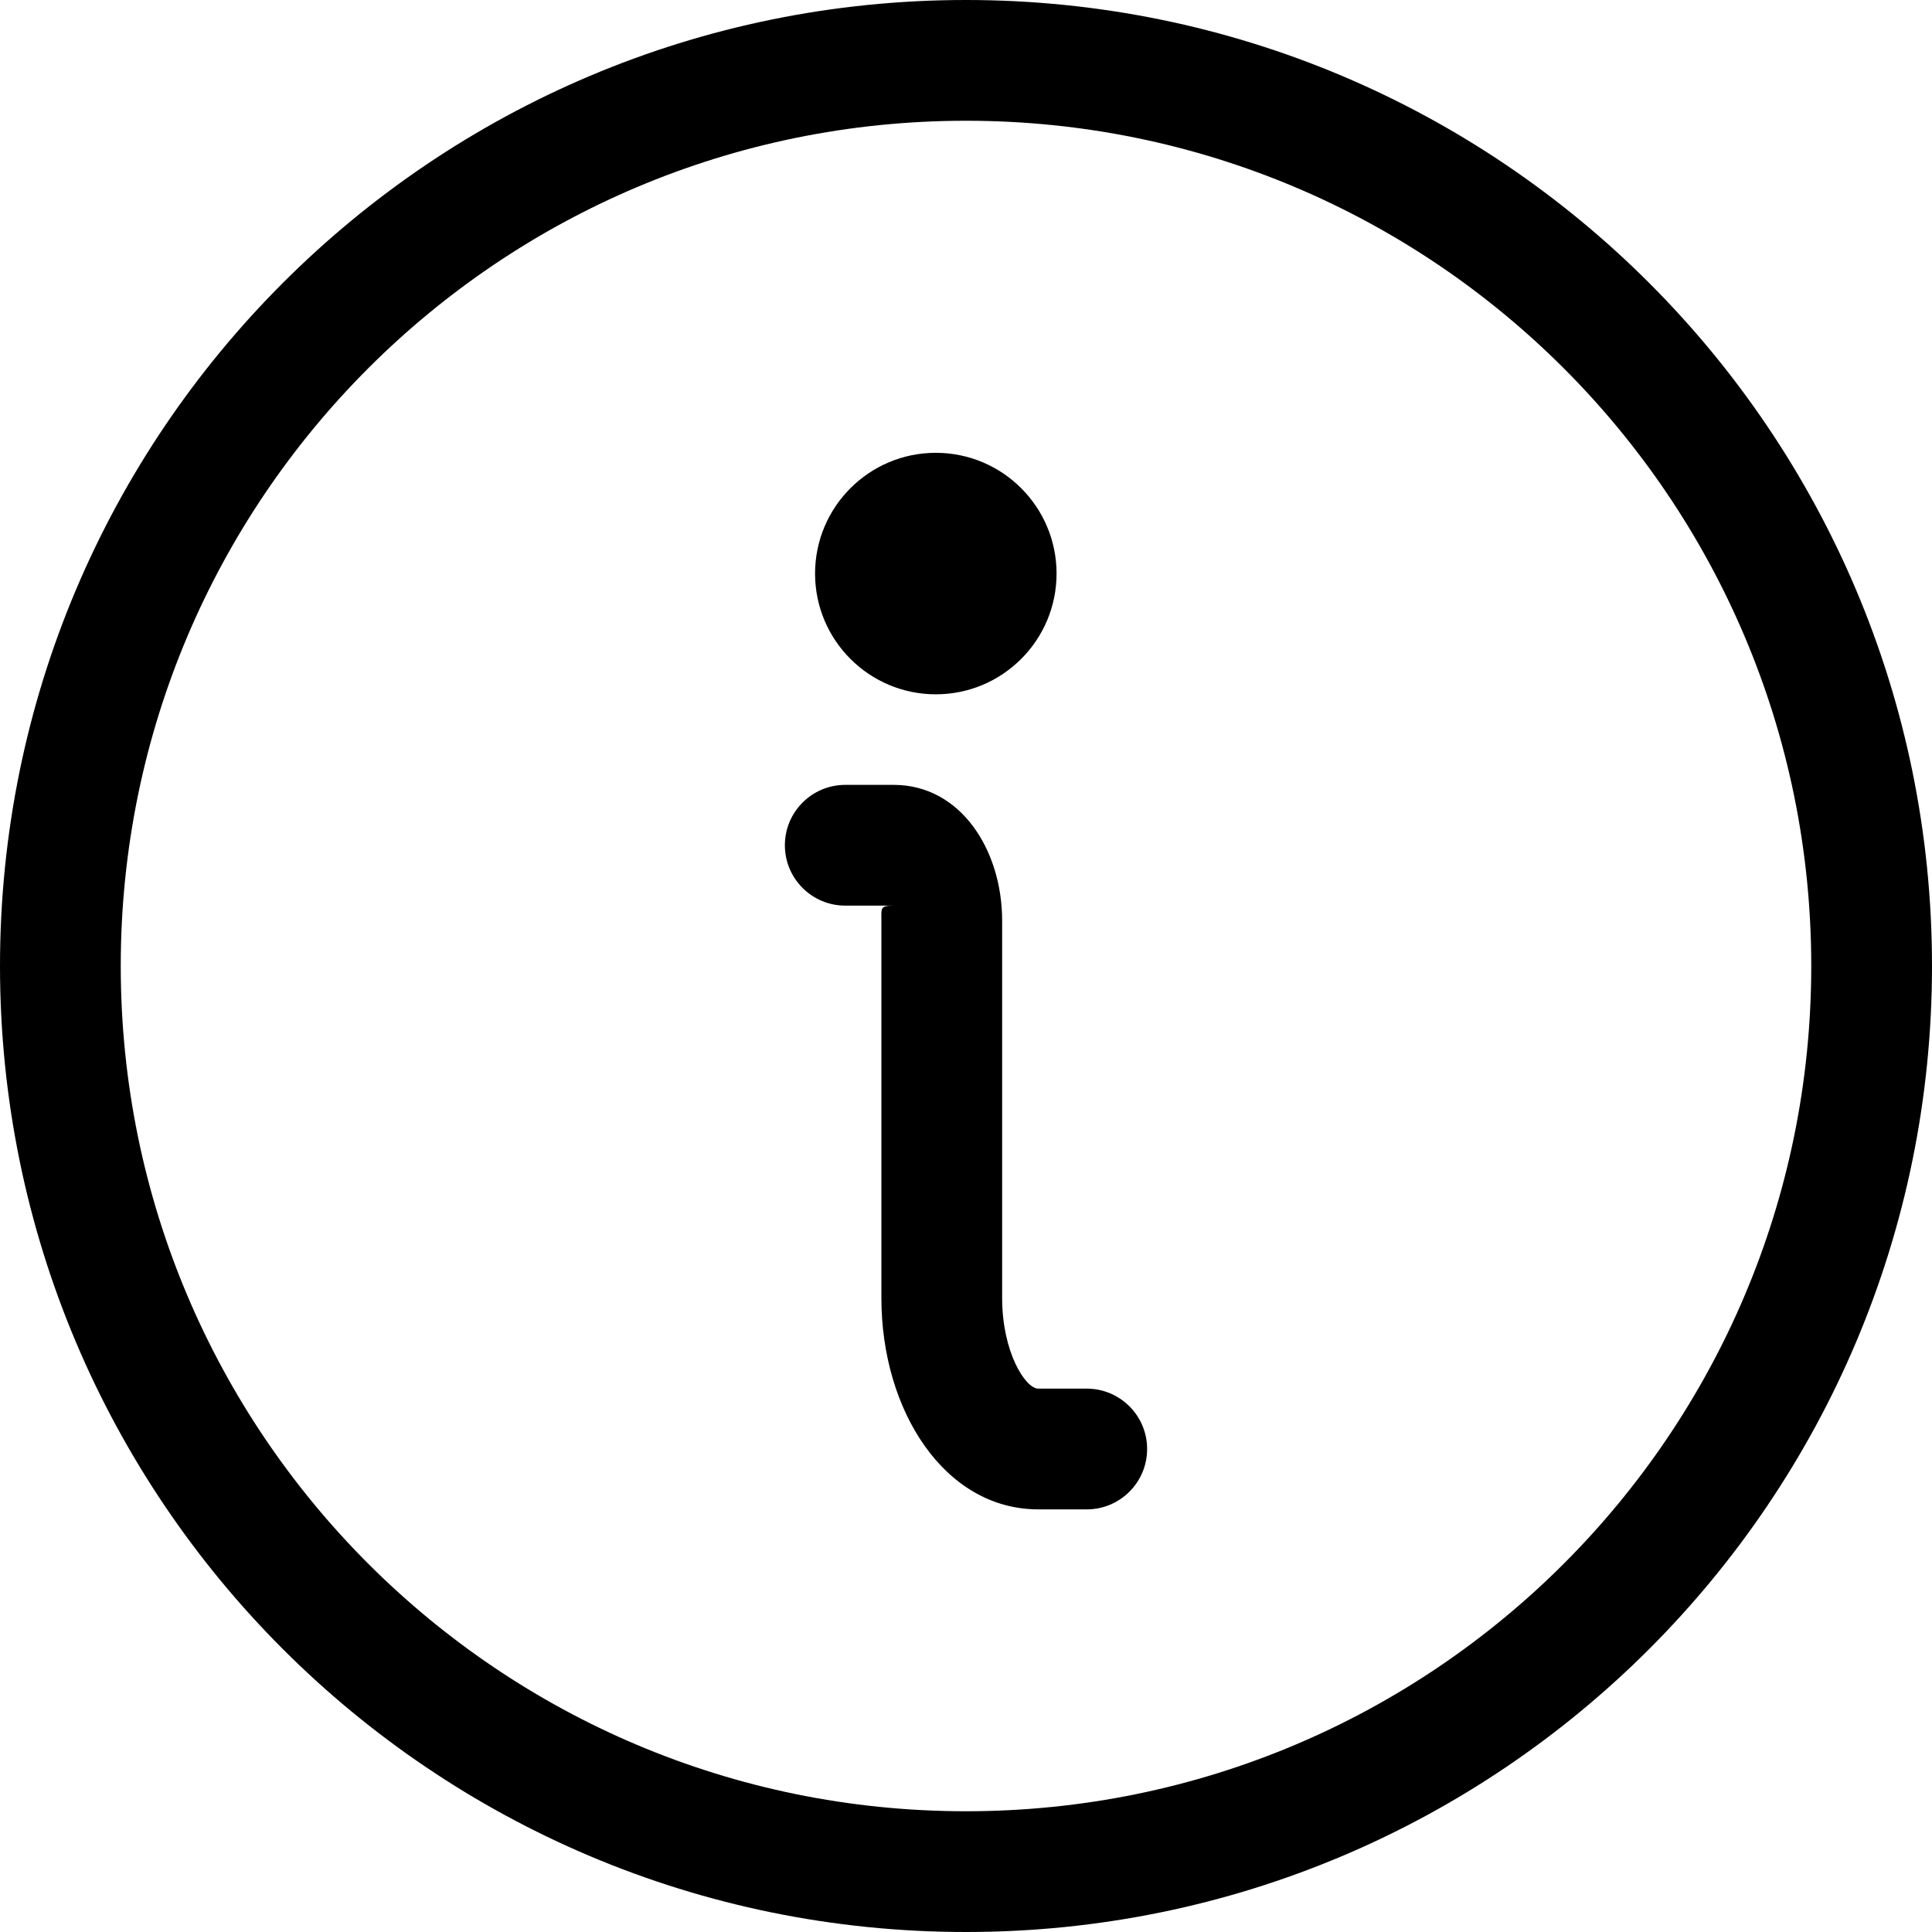
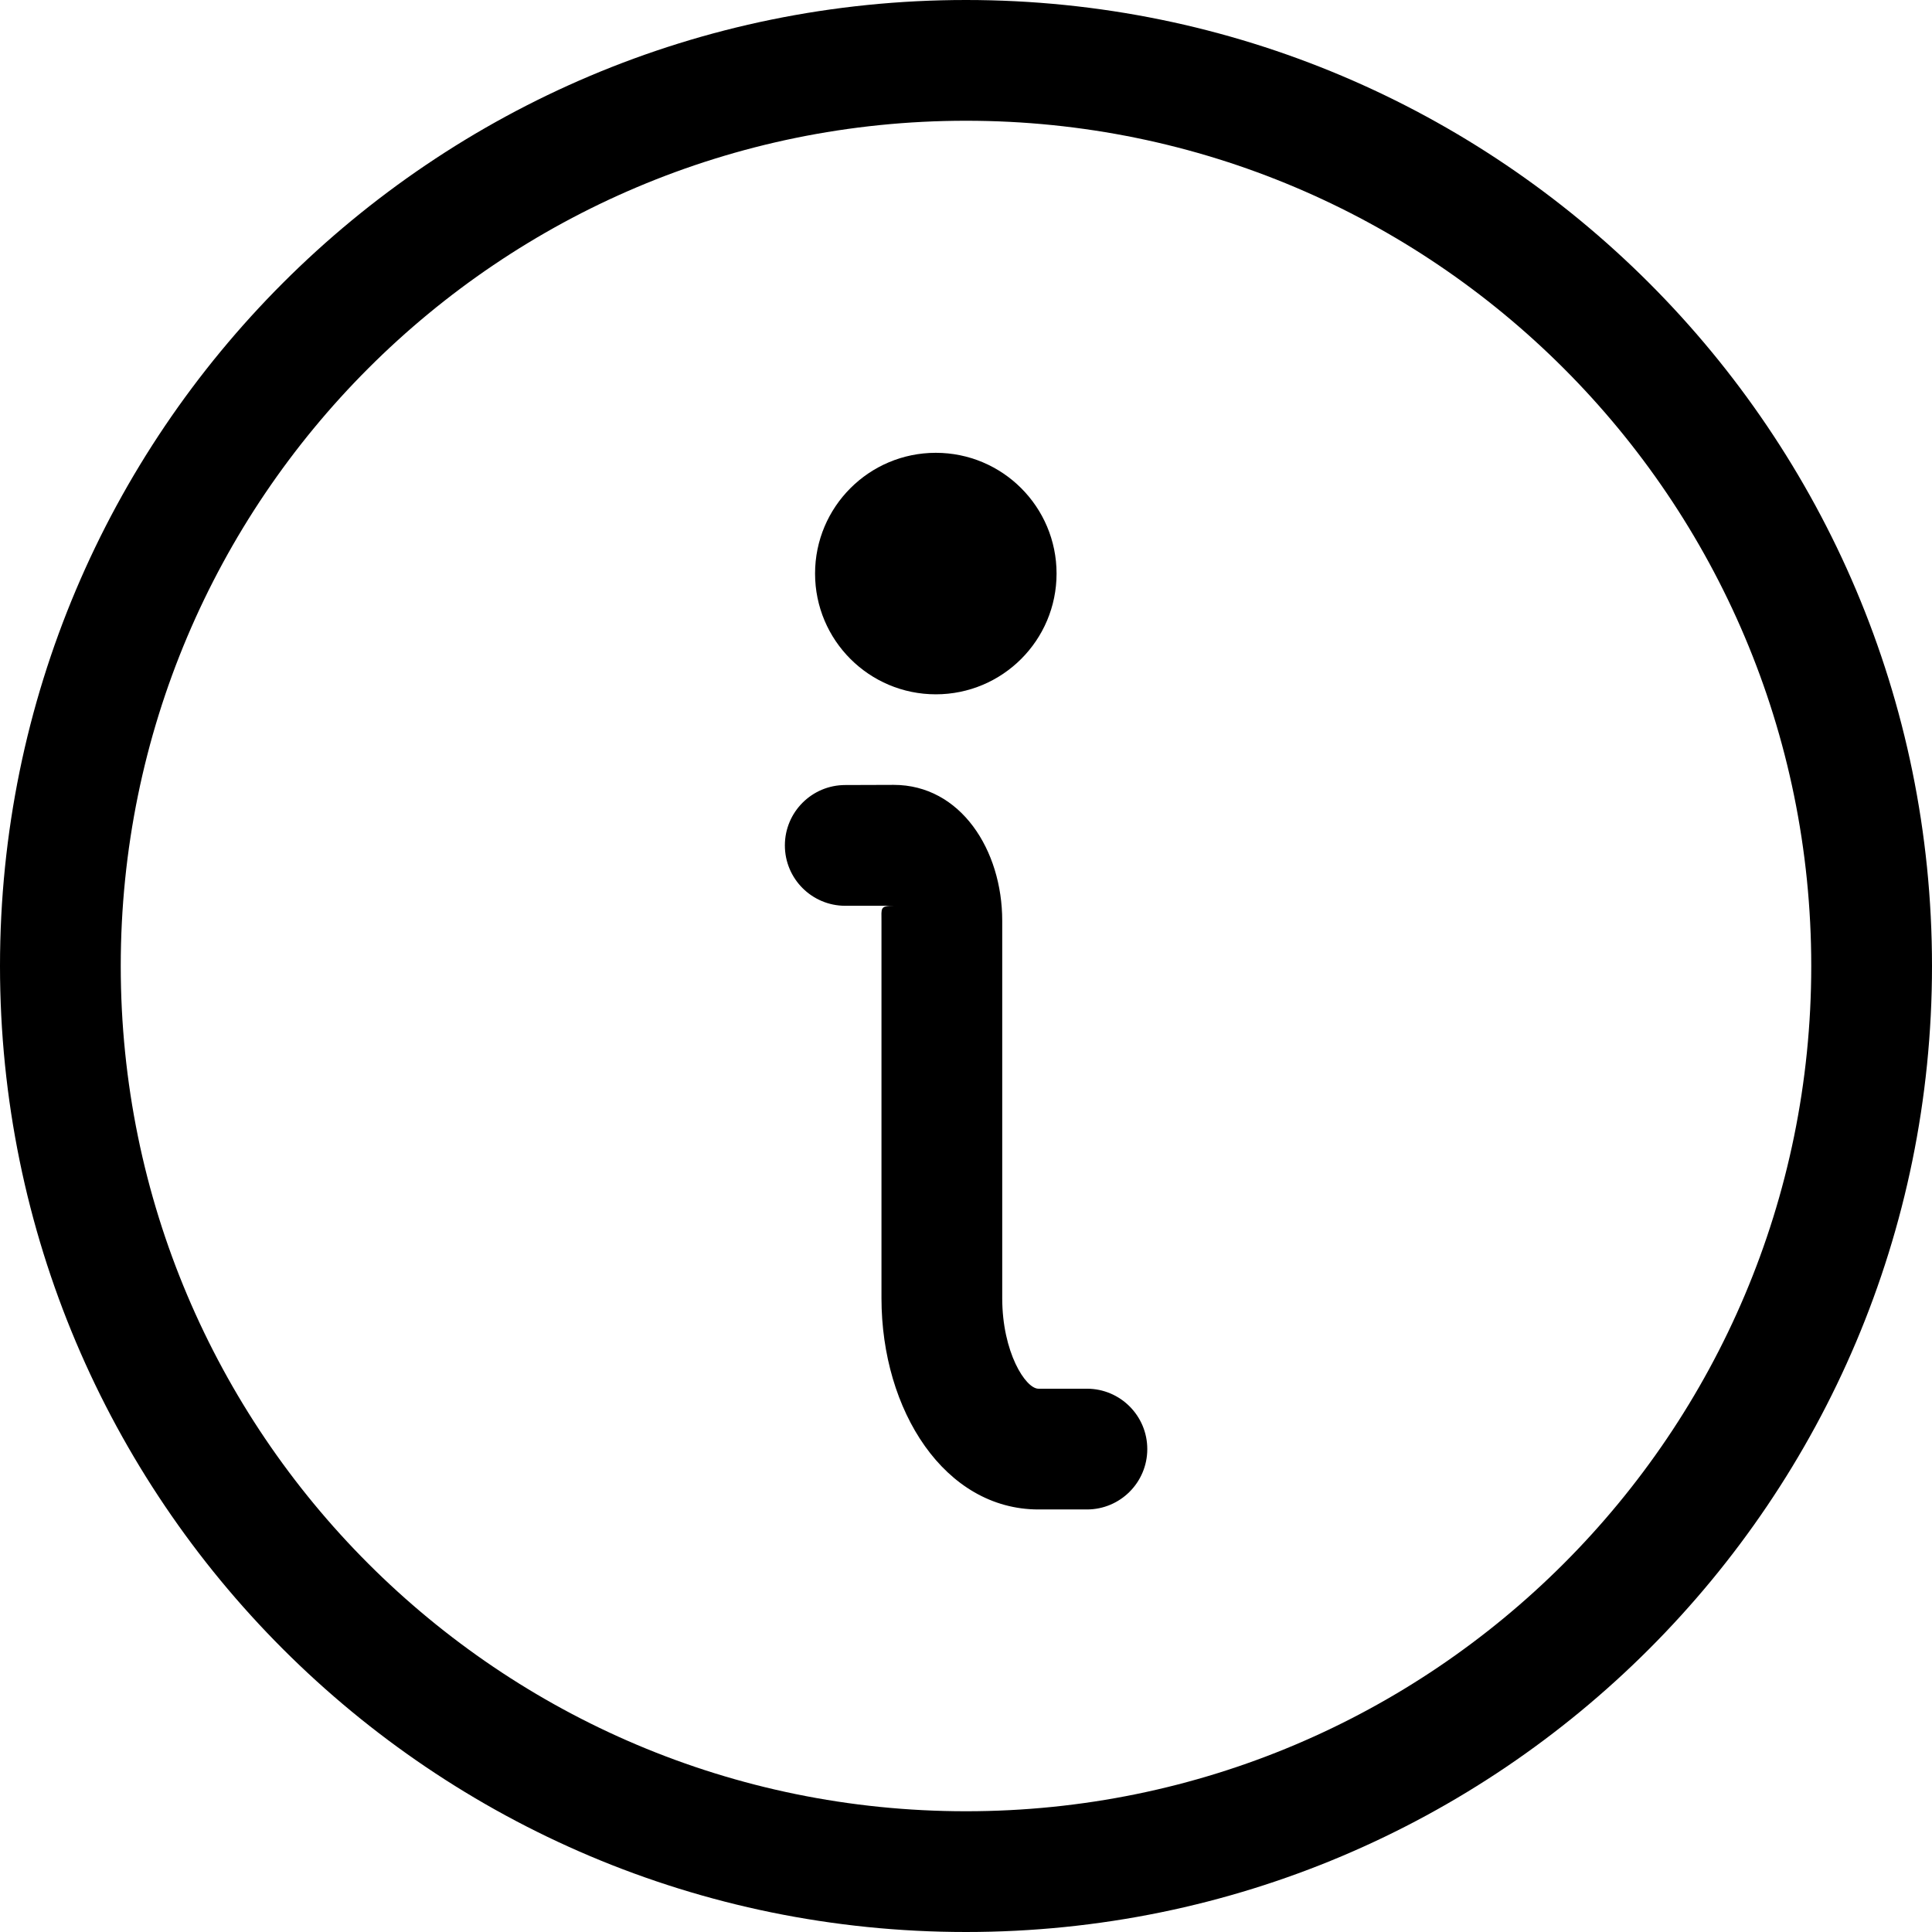
- <svg xmlns="http://www.w3.org/2000/svg" viewBox="0 0 24 24" version="1.1">
-   <g id="surface1">
-     <path style=" stroke:none;fill-rule:evenodd;" d="M 13.125 7.125 C 13.125 7.953 12.453 8.625 11.625 8.625 C 10.797 8.625 10.125 7.953 10.125 7.125 C 10.125 6.297 10.797 5.625 11.625 5.625 C 12.453 5.625 13.125 6.297 13.125 7.125 Z M 13.125 7.125 " />
-     <path style=" stroke:none;fill-rule:nonzero;" d="M 11.102 9.75 C 11.934 9.75 12.449 10.559 12.449 11.438 L 12.449 16.125 C 12.449 16.797 12.738 17.25 12.898 17.25 L 13.5 17.25 C 13.914 17.25 14.25 17.586 14.25 18 C 14.25 18.414 13.914 18.75 13.5 18.75 L 12.898 18.75 C 11.734 18.75 10.949 17.523 10.949 16.125 L 10.949 11.438 C 10.949 11.281 10.93 11.25 11.102 11.25 L 10.5 11.25 C 10.086 11.25 9.75 10.914 9.75 10.5 C 9.75 10.086 10.086 9.75 10.5 9.75 Z M 11.625 6 C 12.246 6 12.75 6.504 12.75 7.125 C 12.75 7.746 12.246 8.25 11.625 8.25 C 11.004 8.25 10.5 7.746 10.5 7.125 C 10.5 6.504 11.004 6 11.625 6 Z M 12 24 C 18.629 24 24 18.629 24 12 C 24 5.371 18.629 0 12 0 C 5.371 0 0 5.371 0 12 C 0 18.629 5.371 24 12 24 Z M 12 22.5 C 6.199 22.5 1.5 17.801 1.5 12 C 1.5 6.199 6.199 1.5 12 1.5 C 17.801 1.5 22.5 6.199 22.5 12 C 22.5 17.801 17.801 22.5 12 22.5 Z M 12 22.5 " />
-   </g>
+ <svg xmlns="http://www.w3.org/2000/svg" viewBox="0 0 24 24">
+   <path d="M13.125 7.125a1.5 1.5 0 1 1-3 0 1.5 1.5 0 1 1 3 0zm0 0" fill-rule="evenodd" />
+   <path d="M11.102 9.75c.832 0 1.348.81 1.348 1.688v4.688c0 .672.29 1.125.45 1.125h.602a.75.75 0 1 1 0 1.5h-.602c-1.164 0-1.95-1.227-1.95-2.625v-4.687c0-.156-.02-.187.152-.187H10.5a.75.75 0 1 1 0-1.5zM11.625 6c.62 0 1.125.504 1.125 1.125s-.504 1.125-1.125 1.125S10.5 7.746 10.5 7.125 11.004 6 11.625 6zM12 24a12 12 0 1 0 0-24 12 12 0 1 0 0 24zm0-1.5a10.5 10.5 0 1 1 0-21 10.5 10.5 0 1 1 0 21zm0 0" />
</svg>
